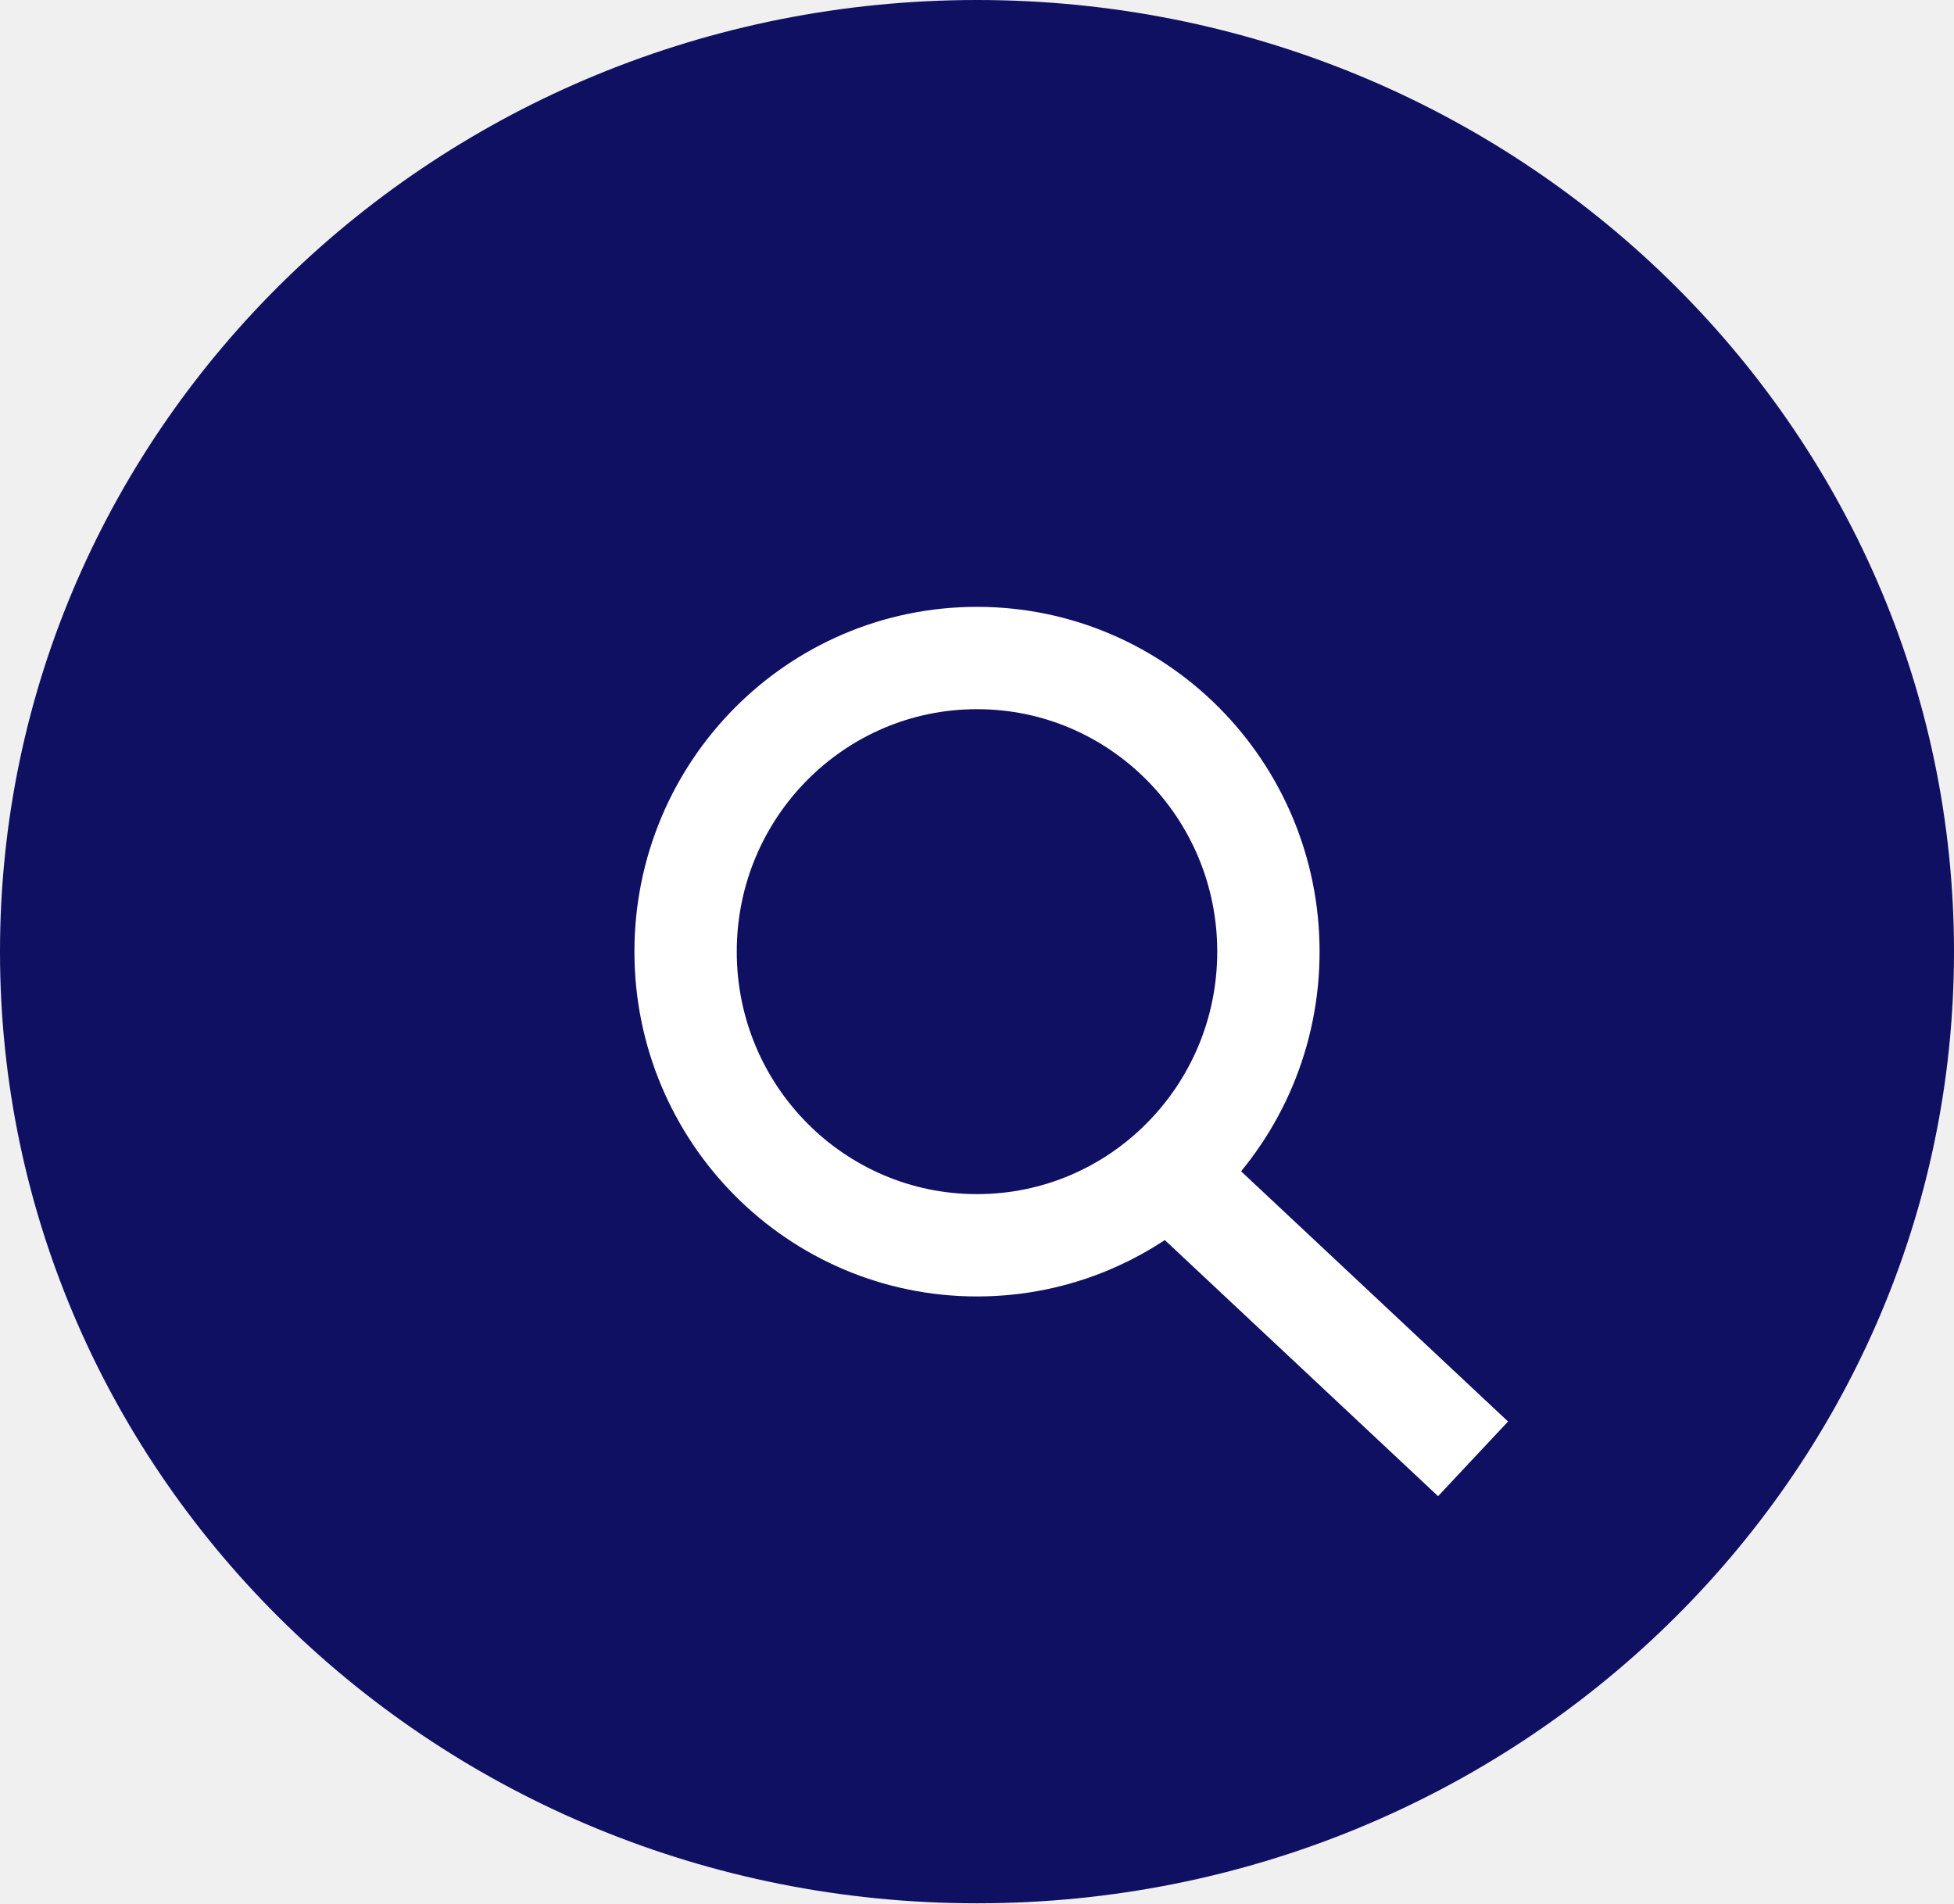
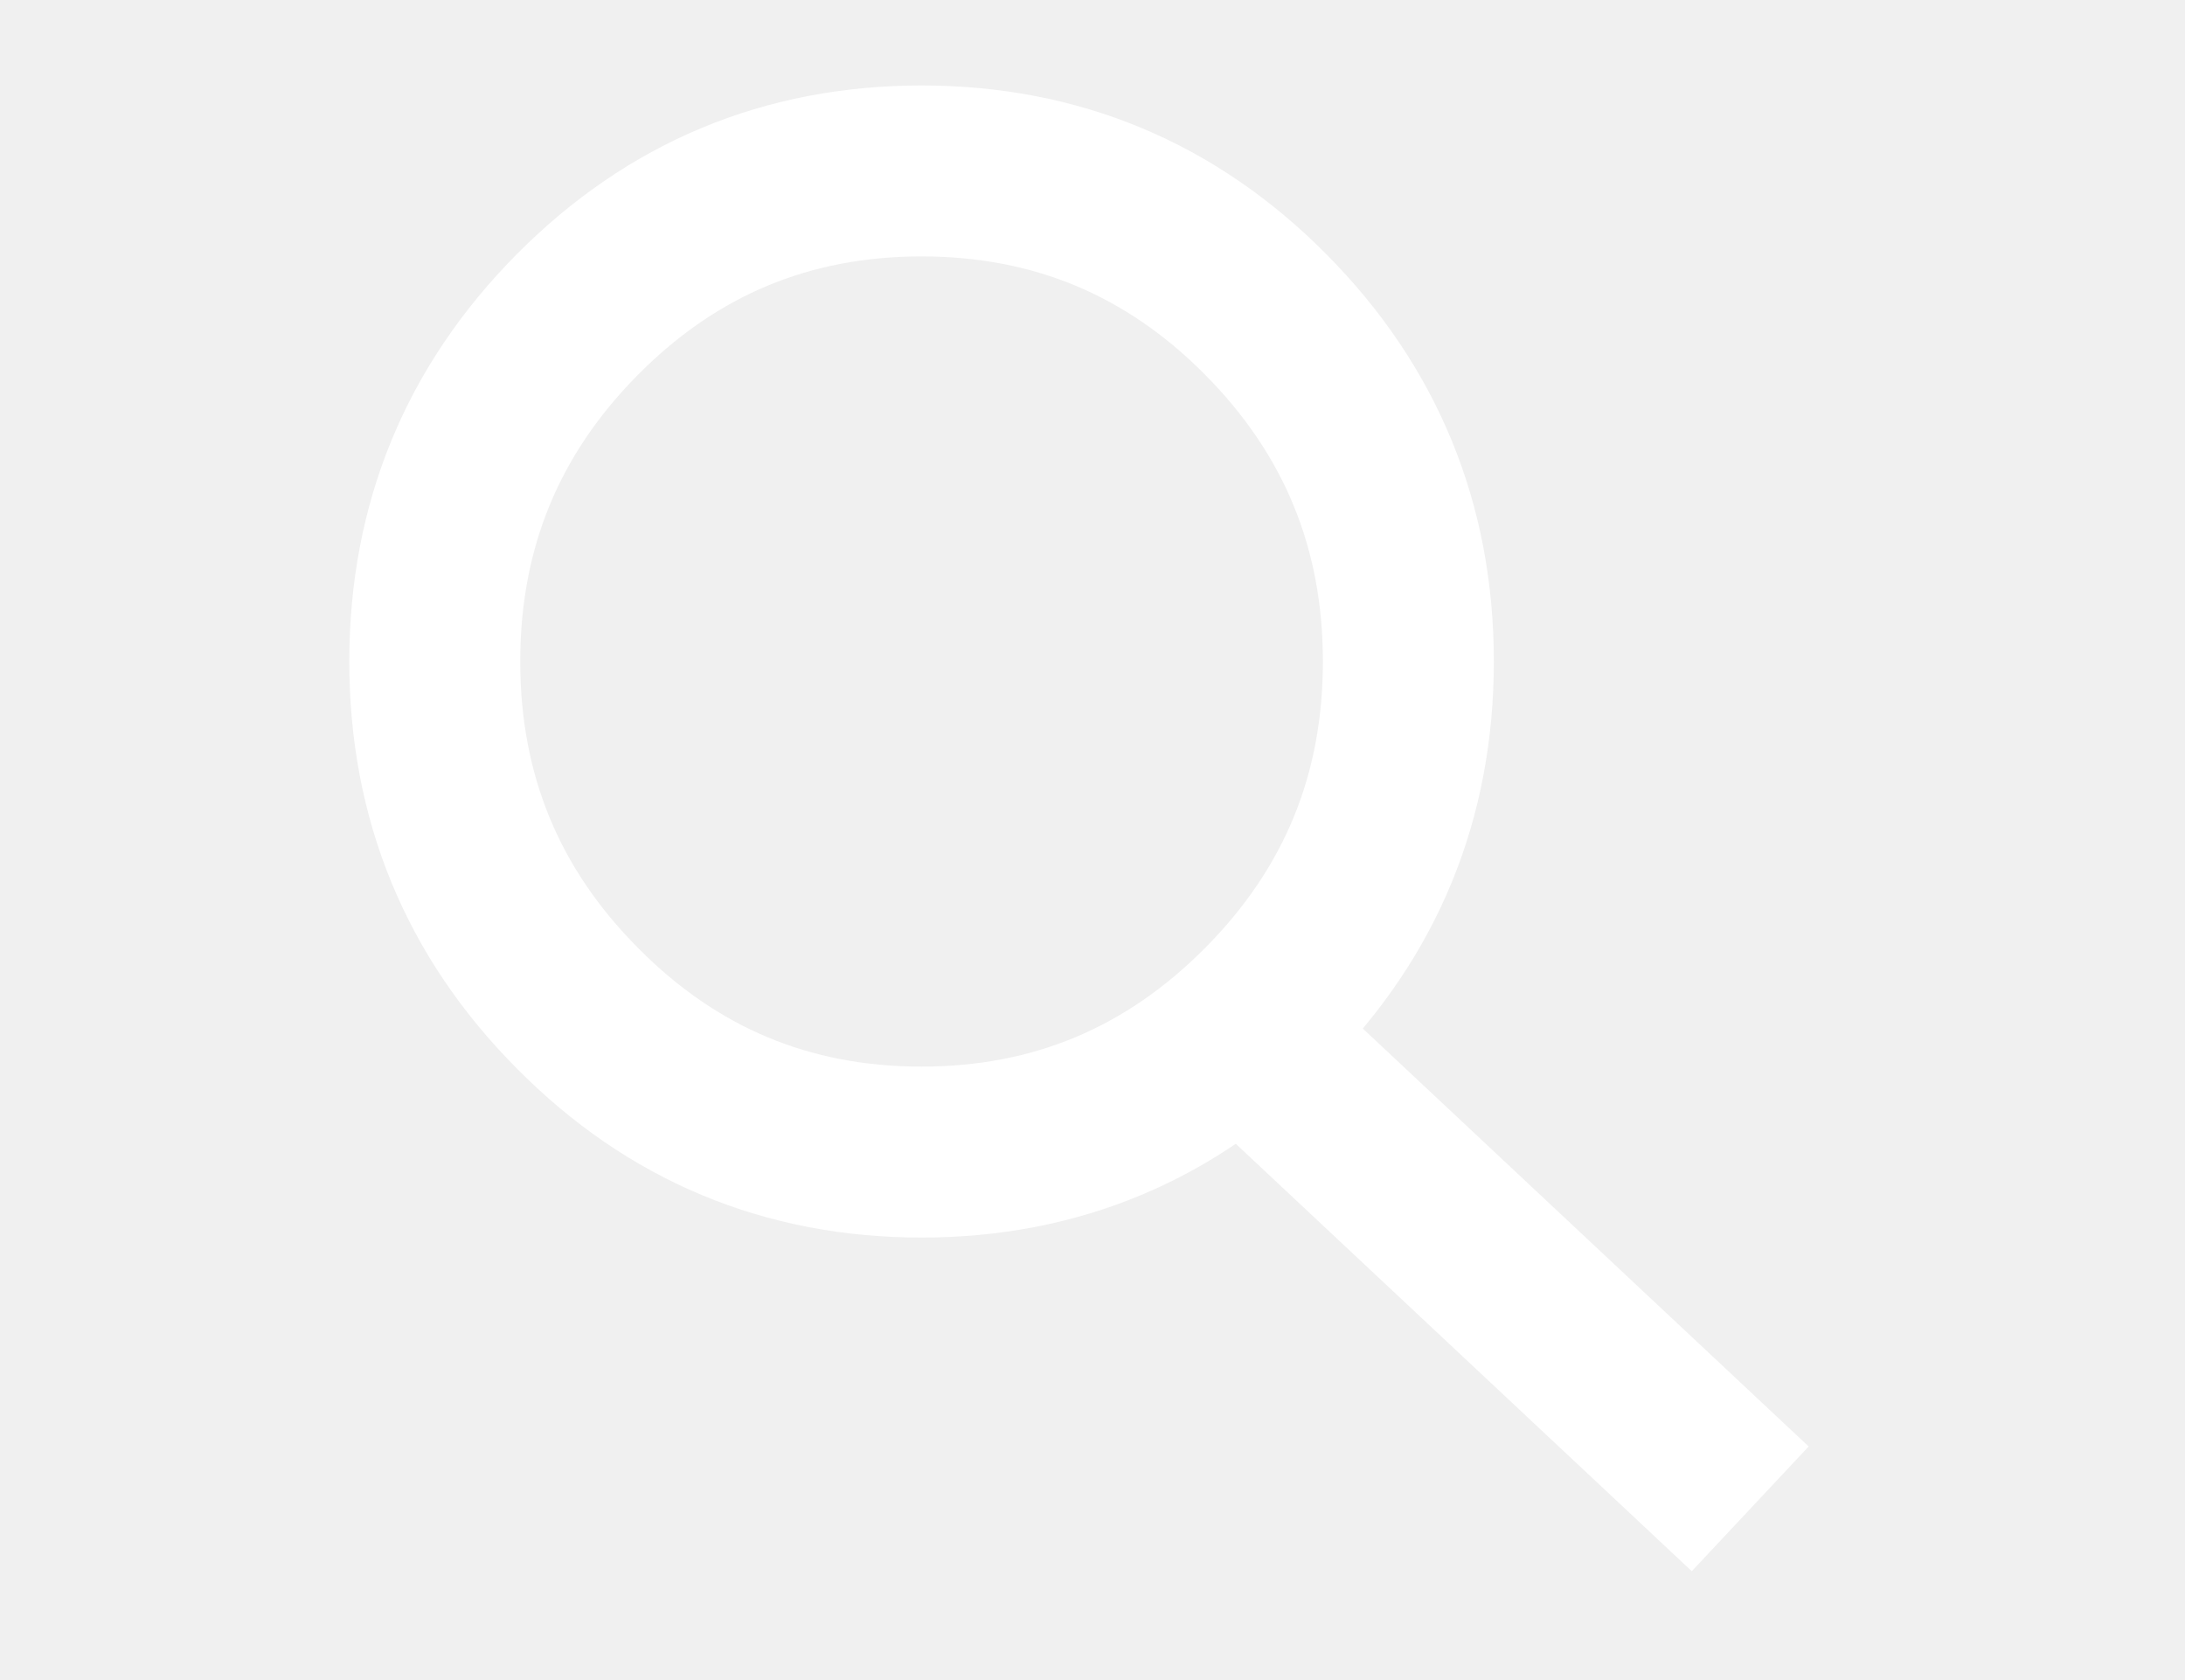
- <svg xmlns="http://www.w3.org/2000/svg" version="1.1" id="Layer_1" x="0px" y="0px" viewBox="0 0 439.2 427.8" style="enable-background:new 0 0 439.2 427.8;" xml:space="preserve">
-   <style type="text/css">
- 	.st0{fill:#101063;}
- 	.st1{fill:none;stroke:#FFFFFF;stroke-width:23;stroke-miterlimit:10;}
- </style>
-   <ellipse class="st0" cx="219.6" cy="213.9" rx="219.6" ry="213.9" />
-   <g id="Layer_1_2_">
-     <g>
-       <g id="Layer_1_1_">
-         <line class="st1" x1="262.6" y1="263.7" x2="331.1" y2="327.9" />
-       </g>
-       <g id="Layer_2_2_">
-         <ellipse class="st1" cx="219.6" cy="213.9" rx="65.5" ry="66" />
-       </g>
-     </g>
+ <svg xmlns="http://www.w3.org/2000/svg" xmlns:xlink="http://www.w3.org/1999/xlink" version="1.1" preserveAspectRatio="none" x="0px" y="0px" width="294px" height="226px" viewBox="0 0 294 226">
+   <defs>
+     <path id="Layer0_0_MEMBER_0_MEMBER_0_MEMBER_0_1_STROKES" stroke="#FFFFFF" stroke-width="23" stroke-linejoin="miter" stroke-linecap="butt" stroke-miterlimit="10" fill="none" d=" M 262.6 263.7 L 331.1 327.9" />
+     <path id="Layer0_0_MEMBER_0_MEMBER_1_MEMBER_0_1_STROKES" stroke="#FFFFFF" stroke-width="23" stroke-linejoin="miter" stroke-linecap="butt" stroke-miterlimit="10" fill="none" d=" M 219.6 147.9 Q 246.75 147.9 265.9 167.2 285.1 186.55 285.1 213.9 285.1 241.25 265.9 260.55 246.7 279.9 219.6 279.9 192.45 279.9 173.3 260.55 154.1 241.25 154.1 213.9 154.1 186.55 173.3 167.2 192.45 147.9 219.6 147.9 Z" />
+   </defs>
+   <g transform="matrix( 1, 0, 0, 1, -95.6,-124.9) ">
+     <use xlink:href="#Layer0_0_MEMBER_0_MEMBER_0_MEMBER_0_1_STROKES" />
+   </g>
+   <g transform="matrix( 1, 0, 0, 1, -95.6,-124.9) ">
+     <use xlink:href="#Layer0_0_MEMBER_0_MEMBER_1_MEMBER_0_1_STROKES" />
  </g>
</svg>
